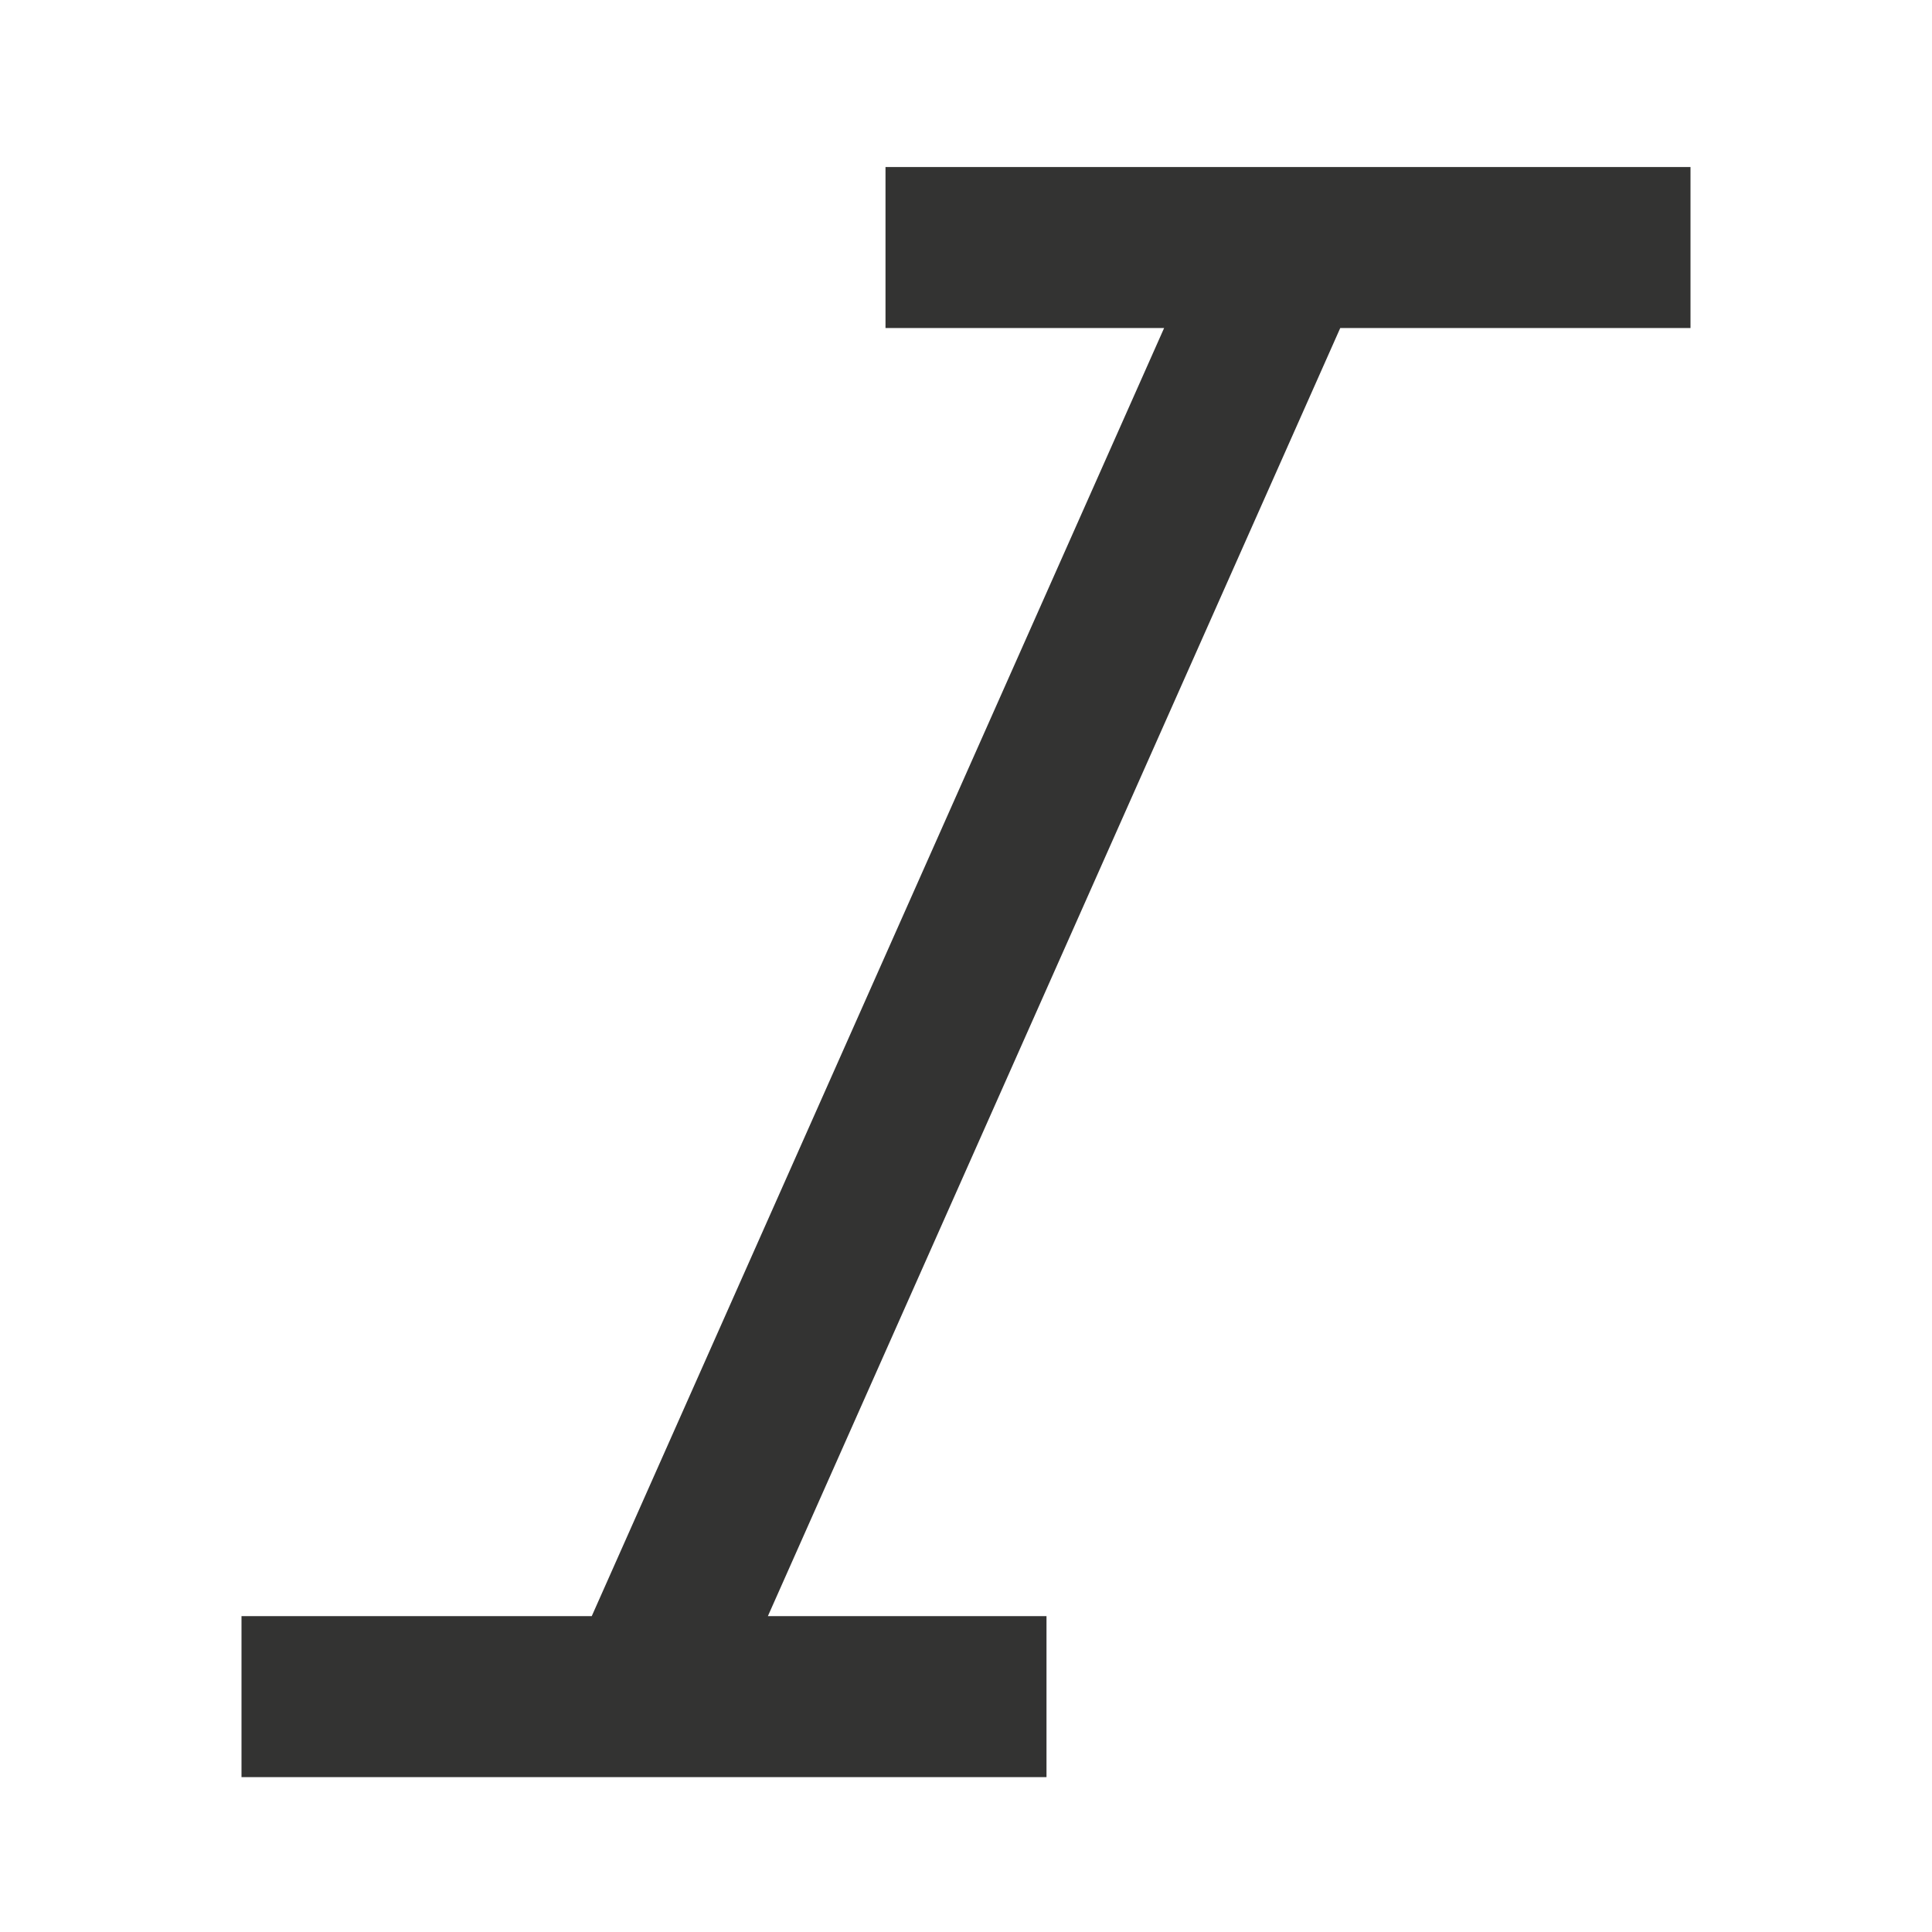
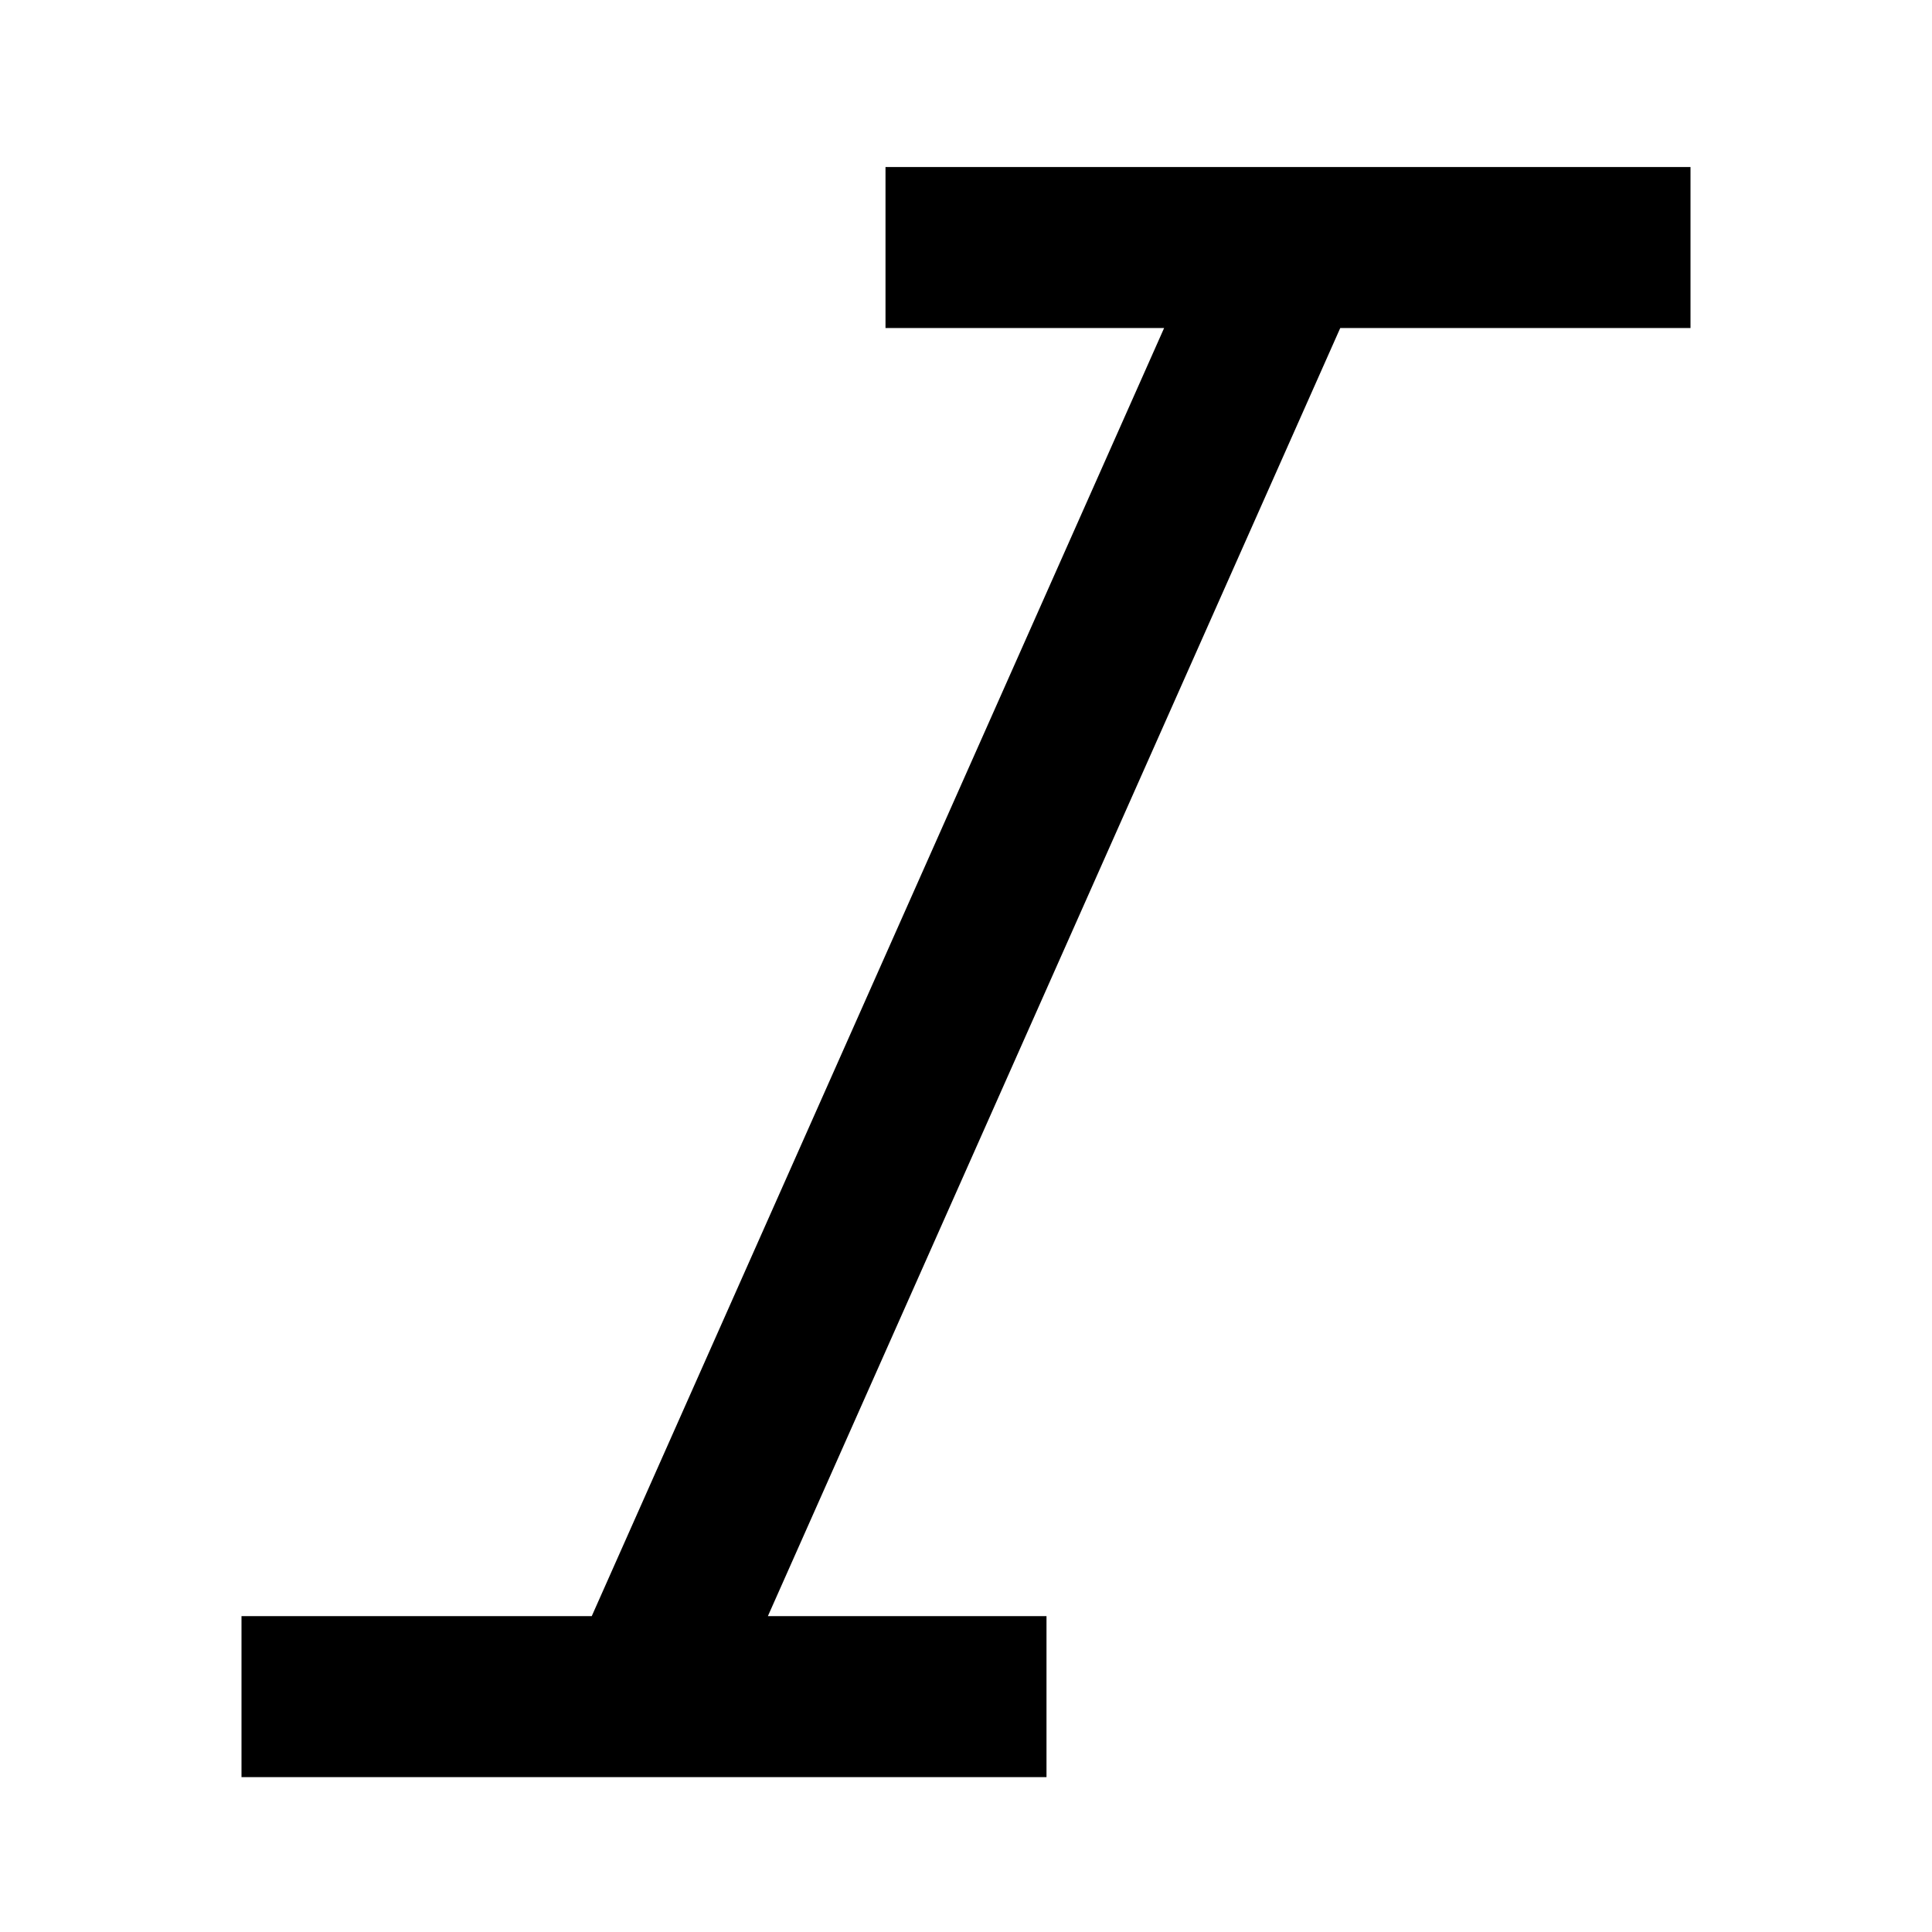
<svg xmlns="http://www.w3.org/2000/svg" width="24" height="24" viewBox="0 0 24 24">
-   <polygon fill="#333332" points="21 4.075 21 2.075 11 2.075 11 4.075 14.461 4.075 7.351 20.076 3 20.076 3 22.076 13 22.076 13 20.076 9.539 20.076 16.649 4.075" />
+   <polygon points="21 4.075 21 2.075 11 2.075 11 4.075 14.461 4.075 7.351 20.076 3 20.076 3 22.076 13 22.076 13 20.076 9.539 20.076 16.649 4.075" />
</svg>
